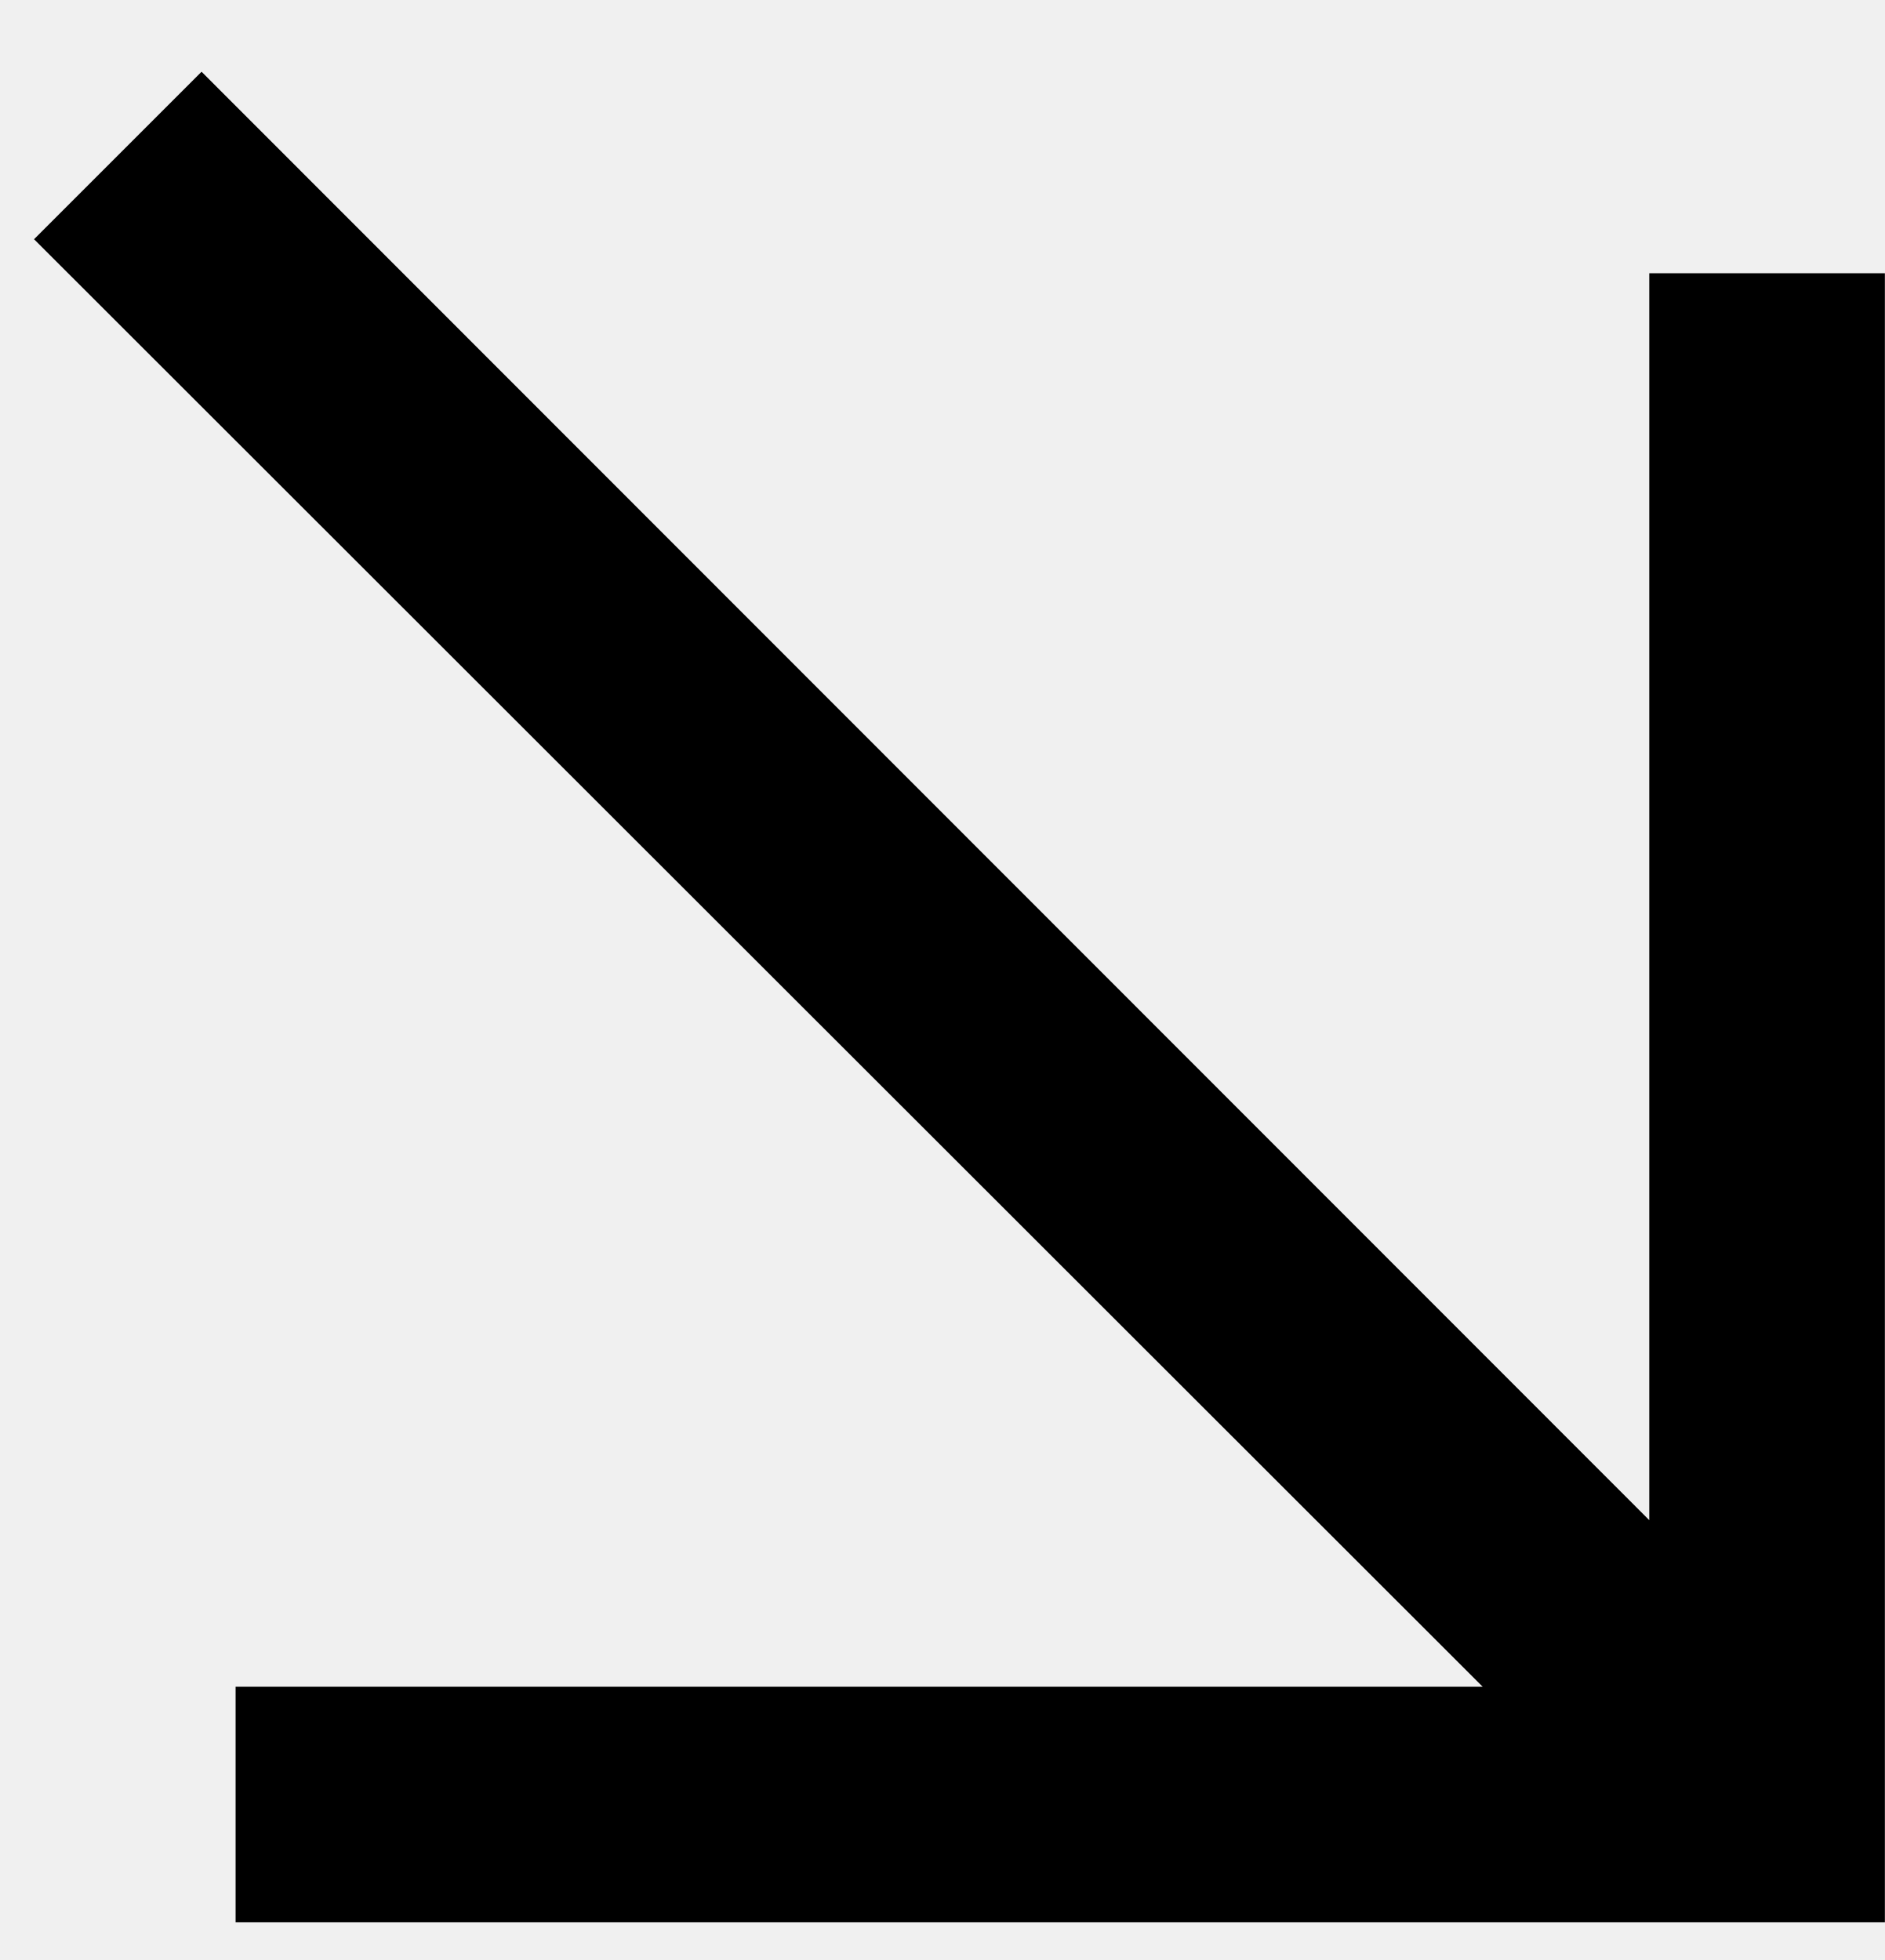
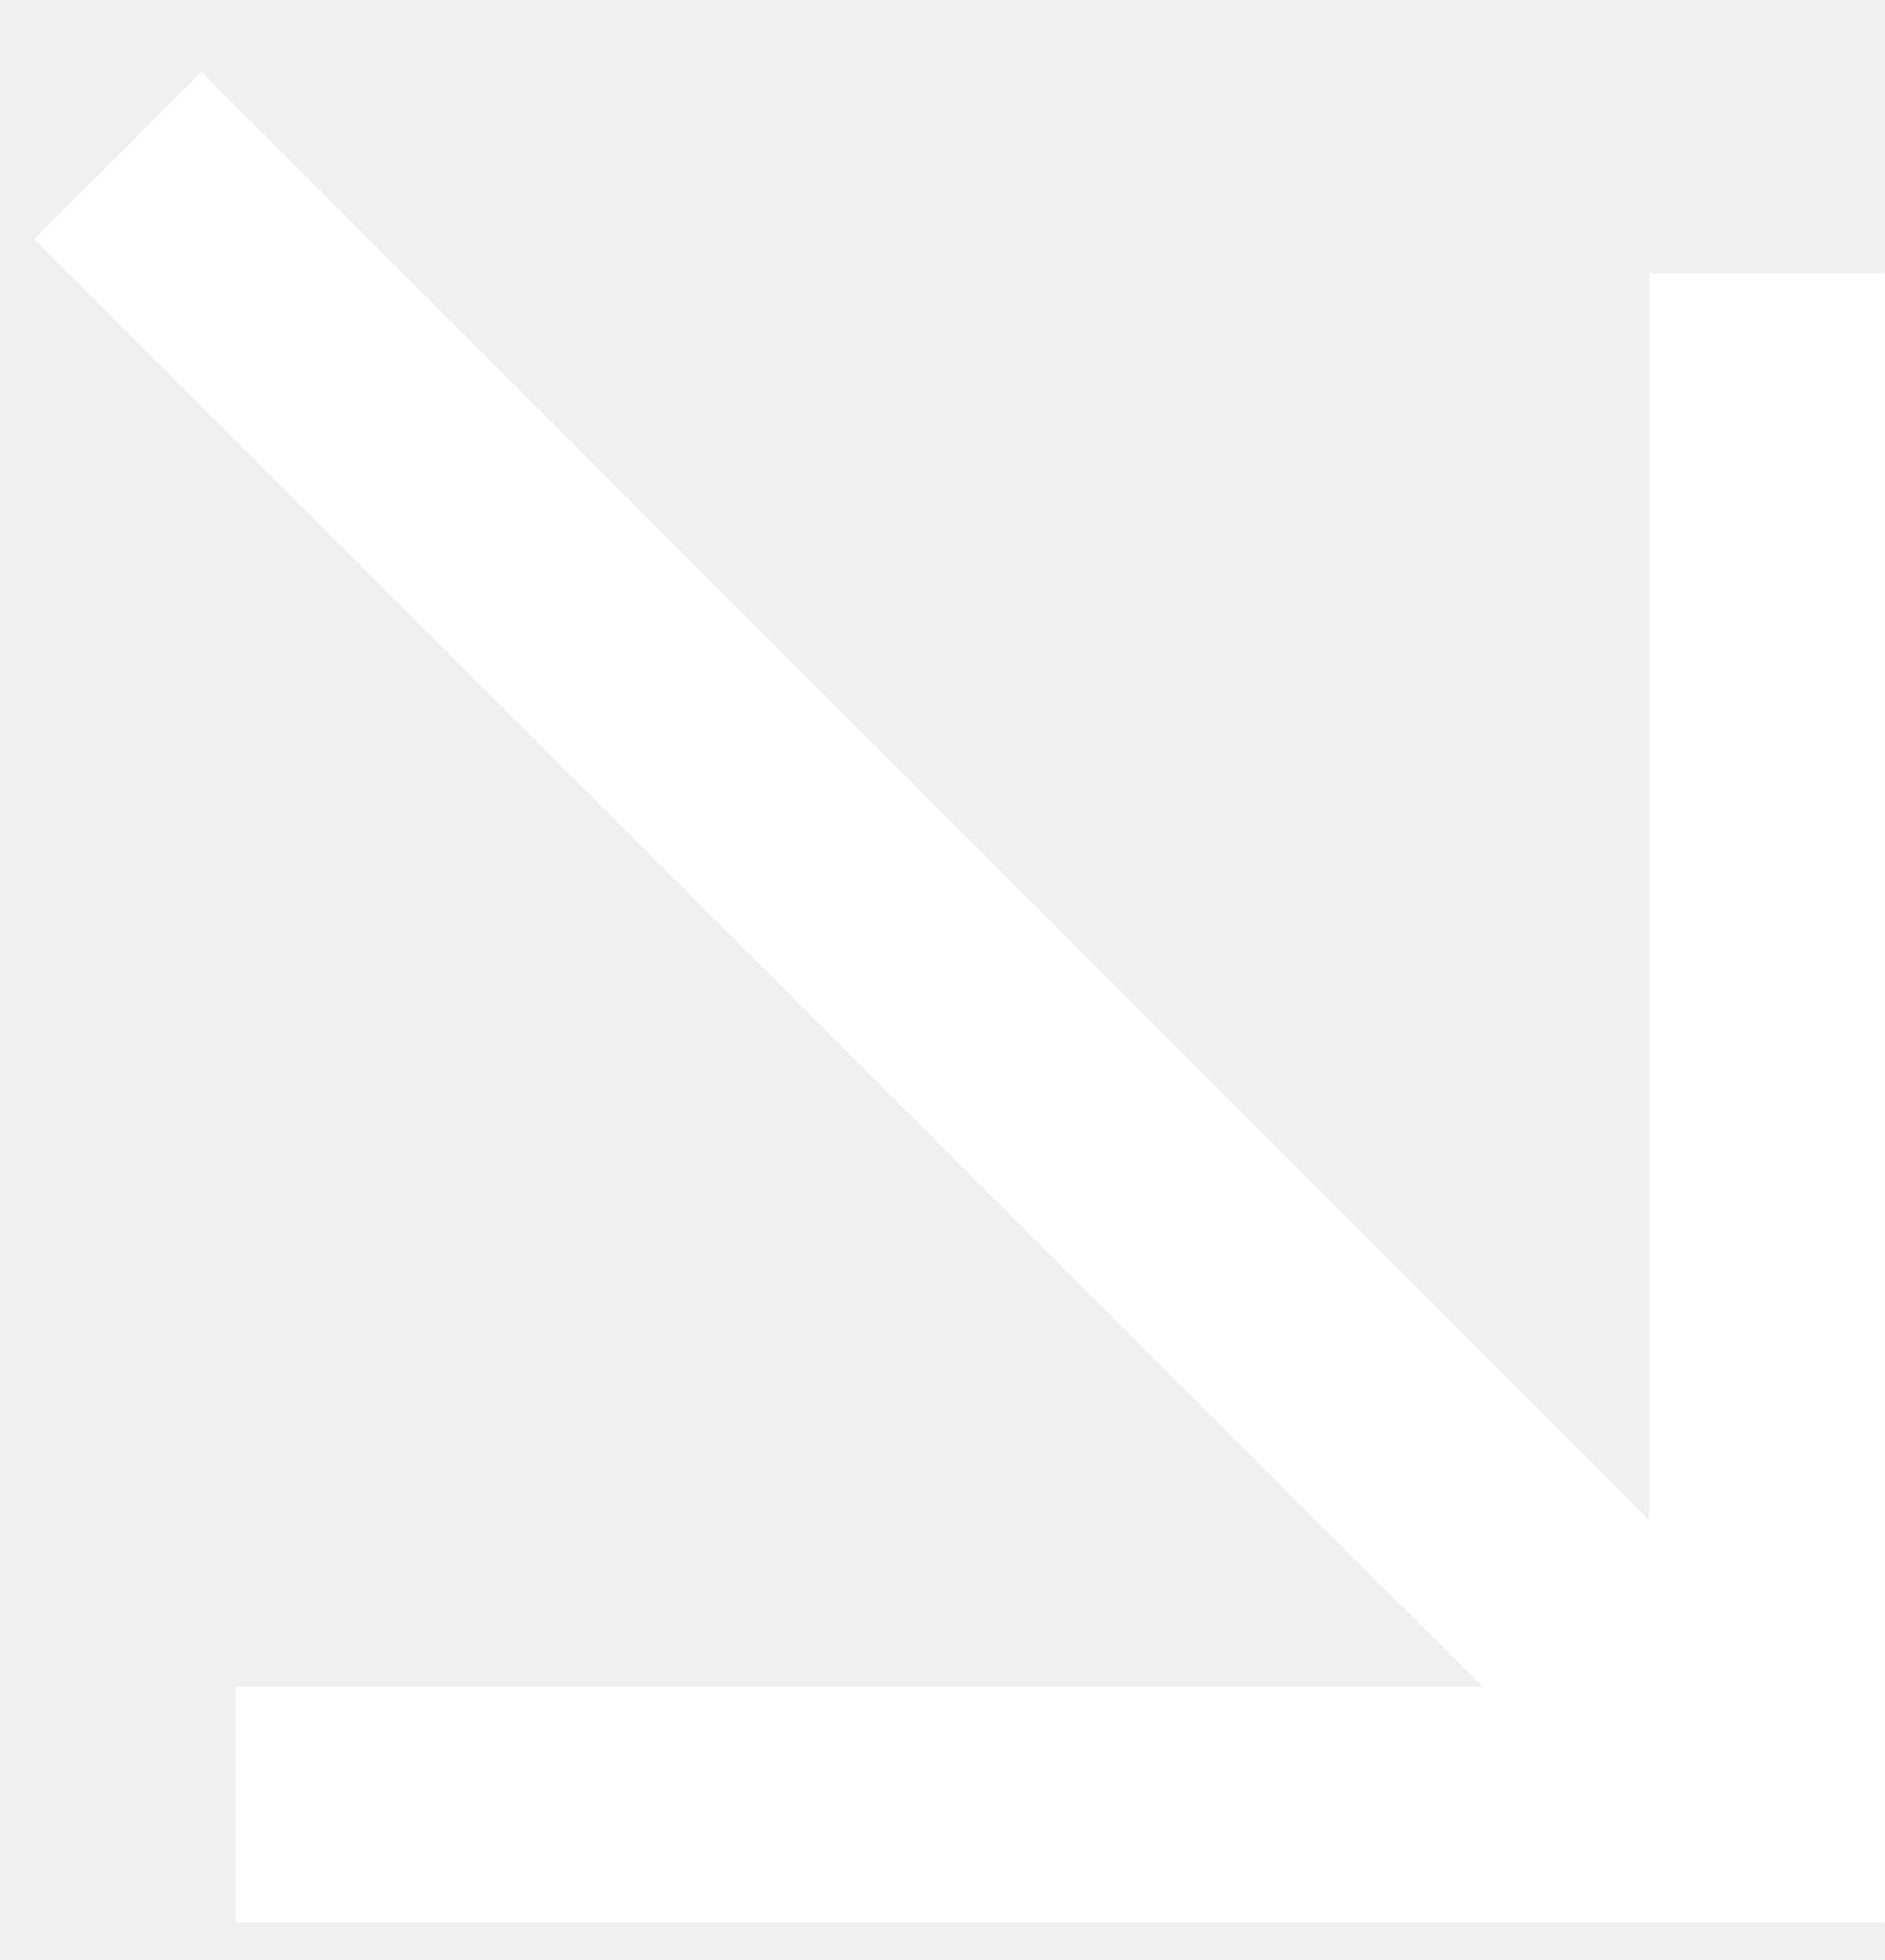
<svg xmlns="http://www.w3.org/2000/svg" width="50" height="52" viewBox="0 0 60 60" fill="none">
-   <path d="M52.5 7.5H60V60H7.5V52.5H47.197L1.084 6.416L6.416 1.084L52.5 47.197V7.5Z" fill="black" />
+   <path d="M52.5 7.5H60V60H7.5V52.5H47.197L1.084 6.416L6.416 1.084L52.5 47.197V7.5Z" fill="white" />
</svg>
